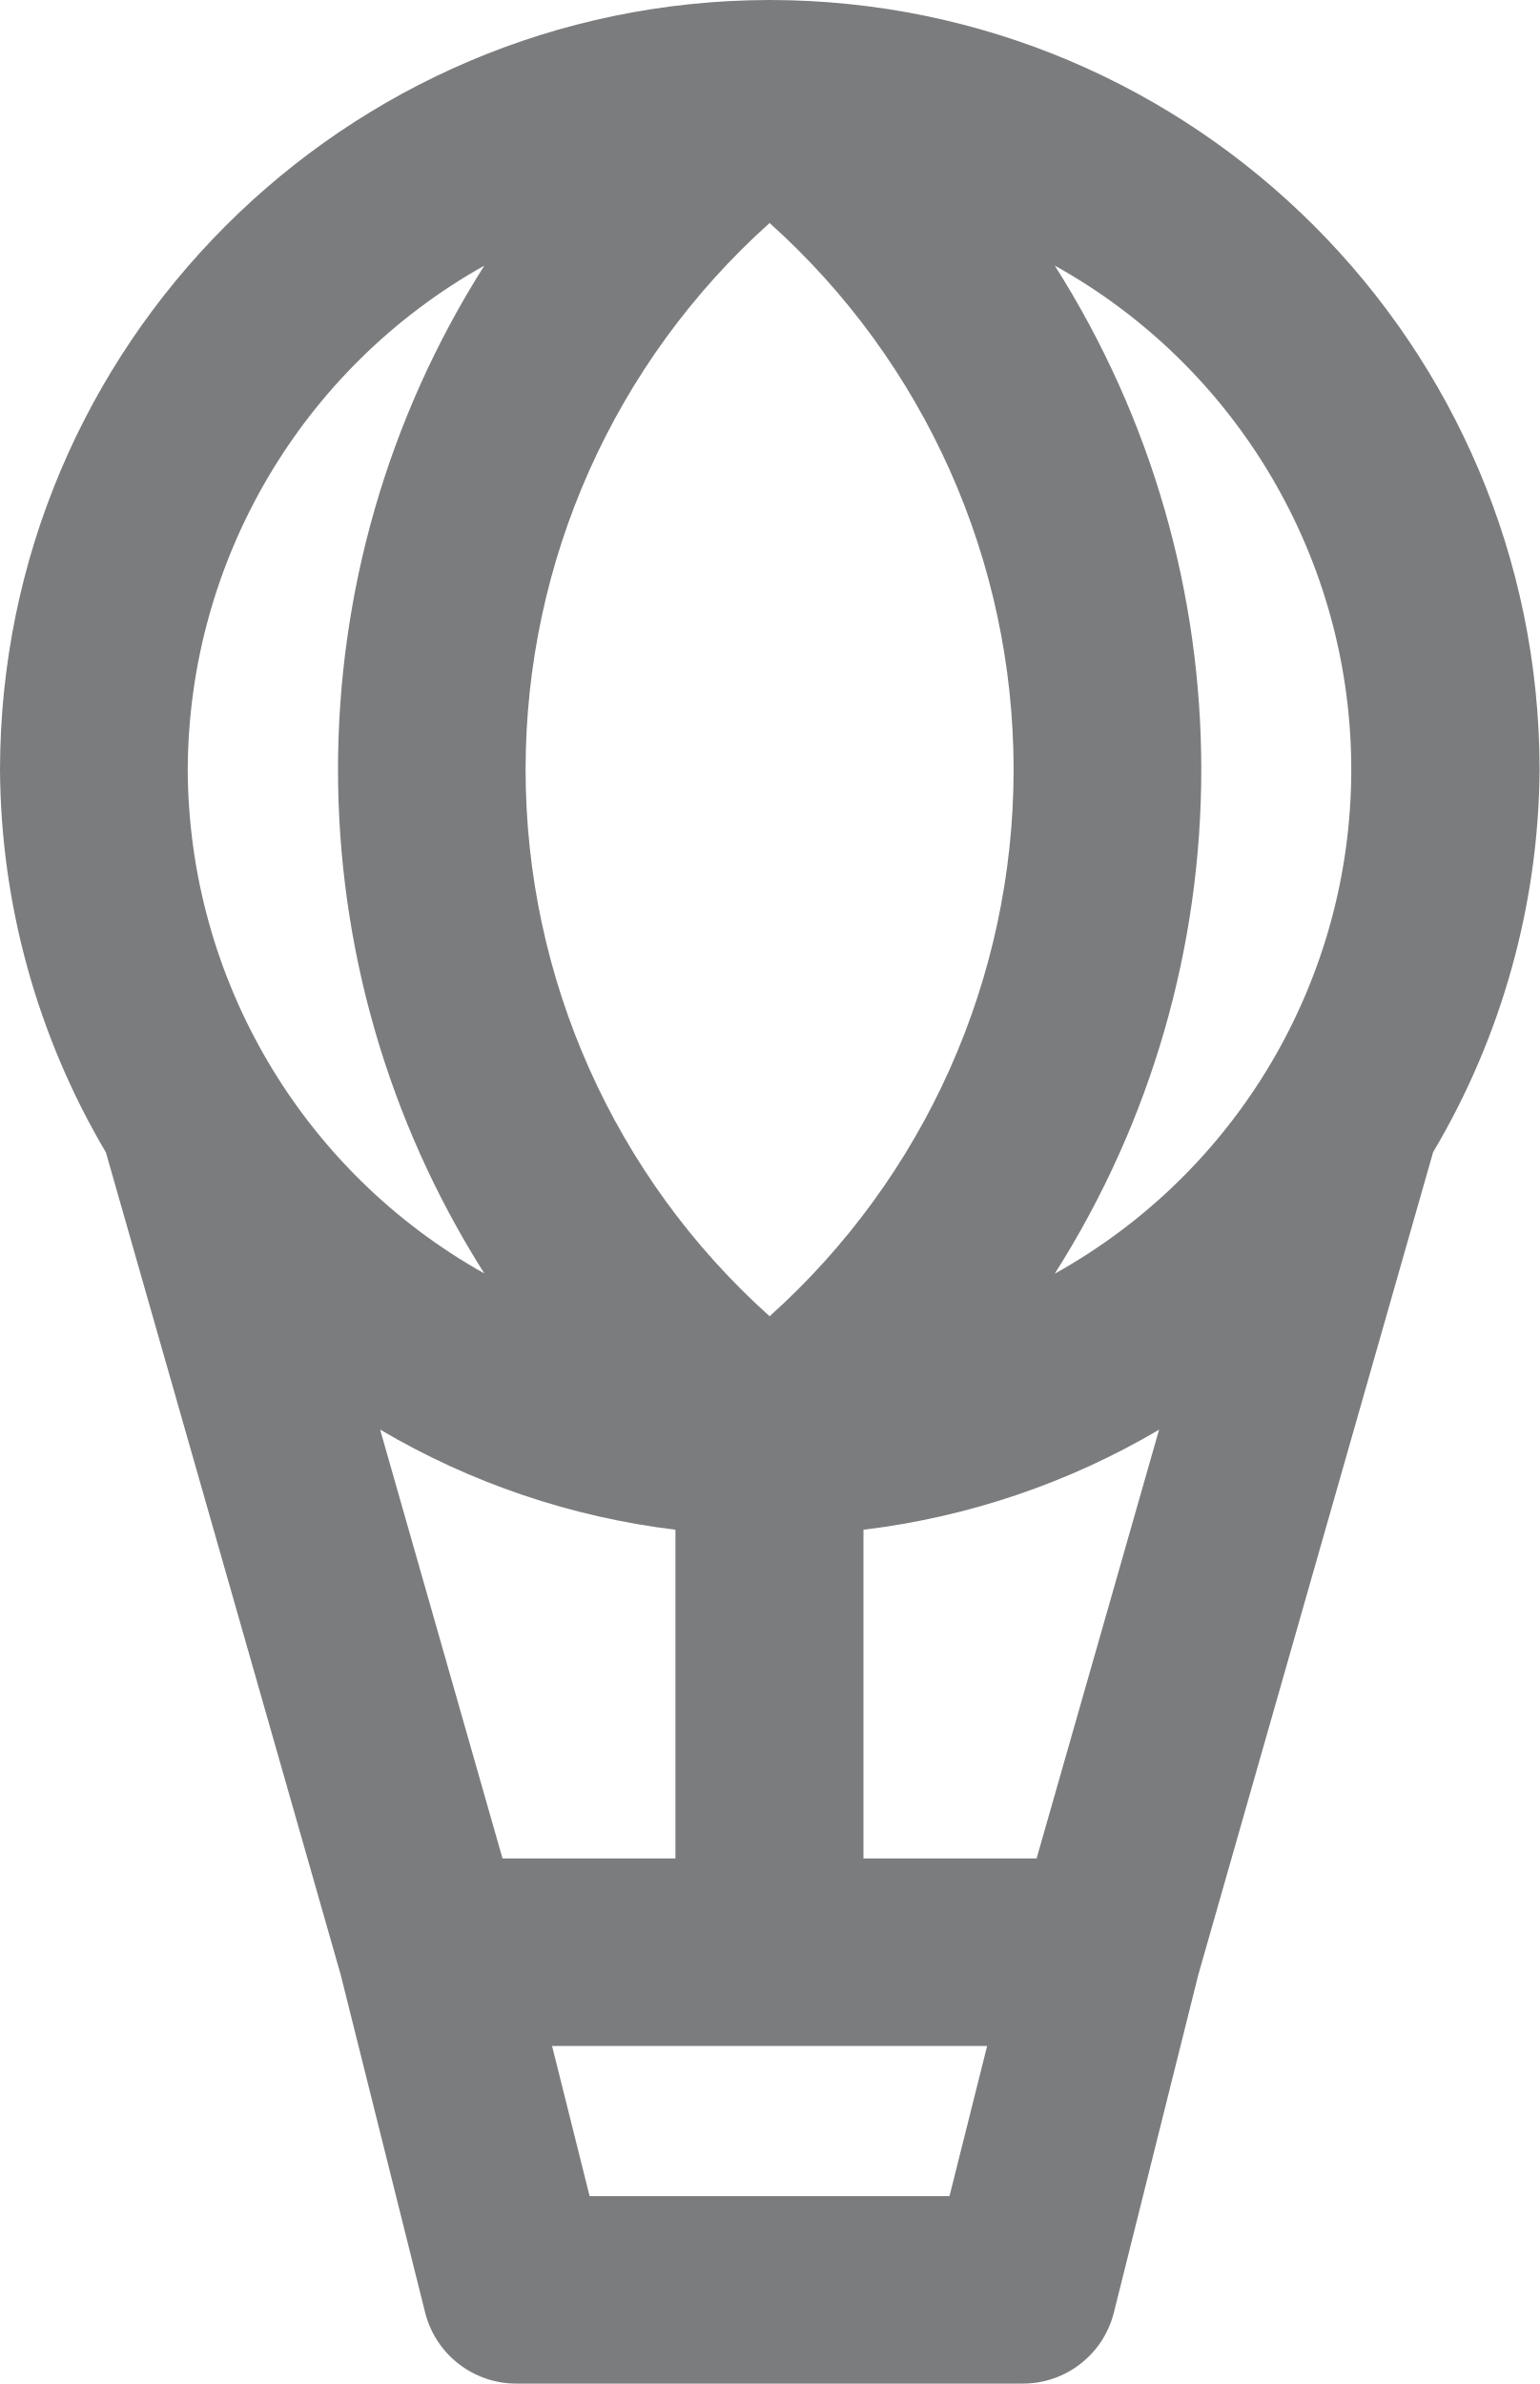
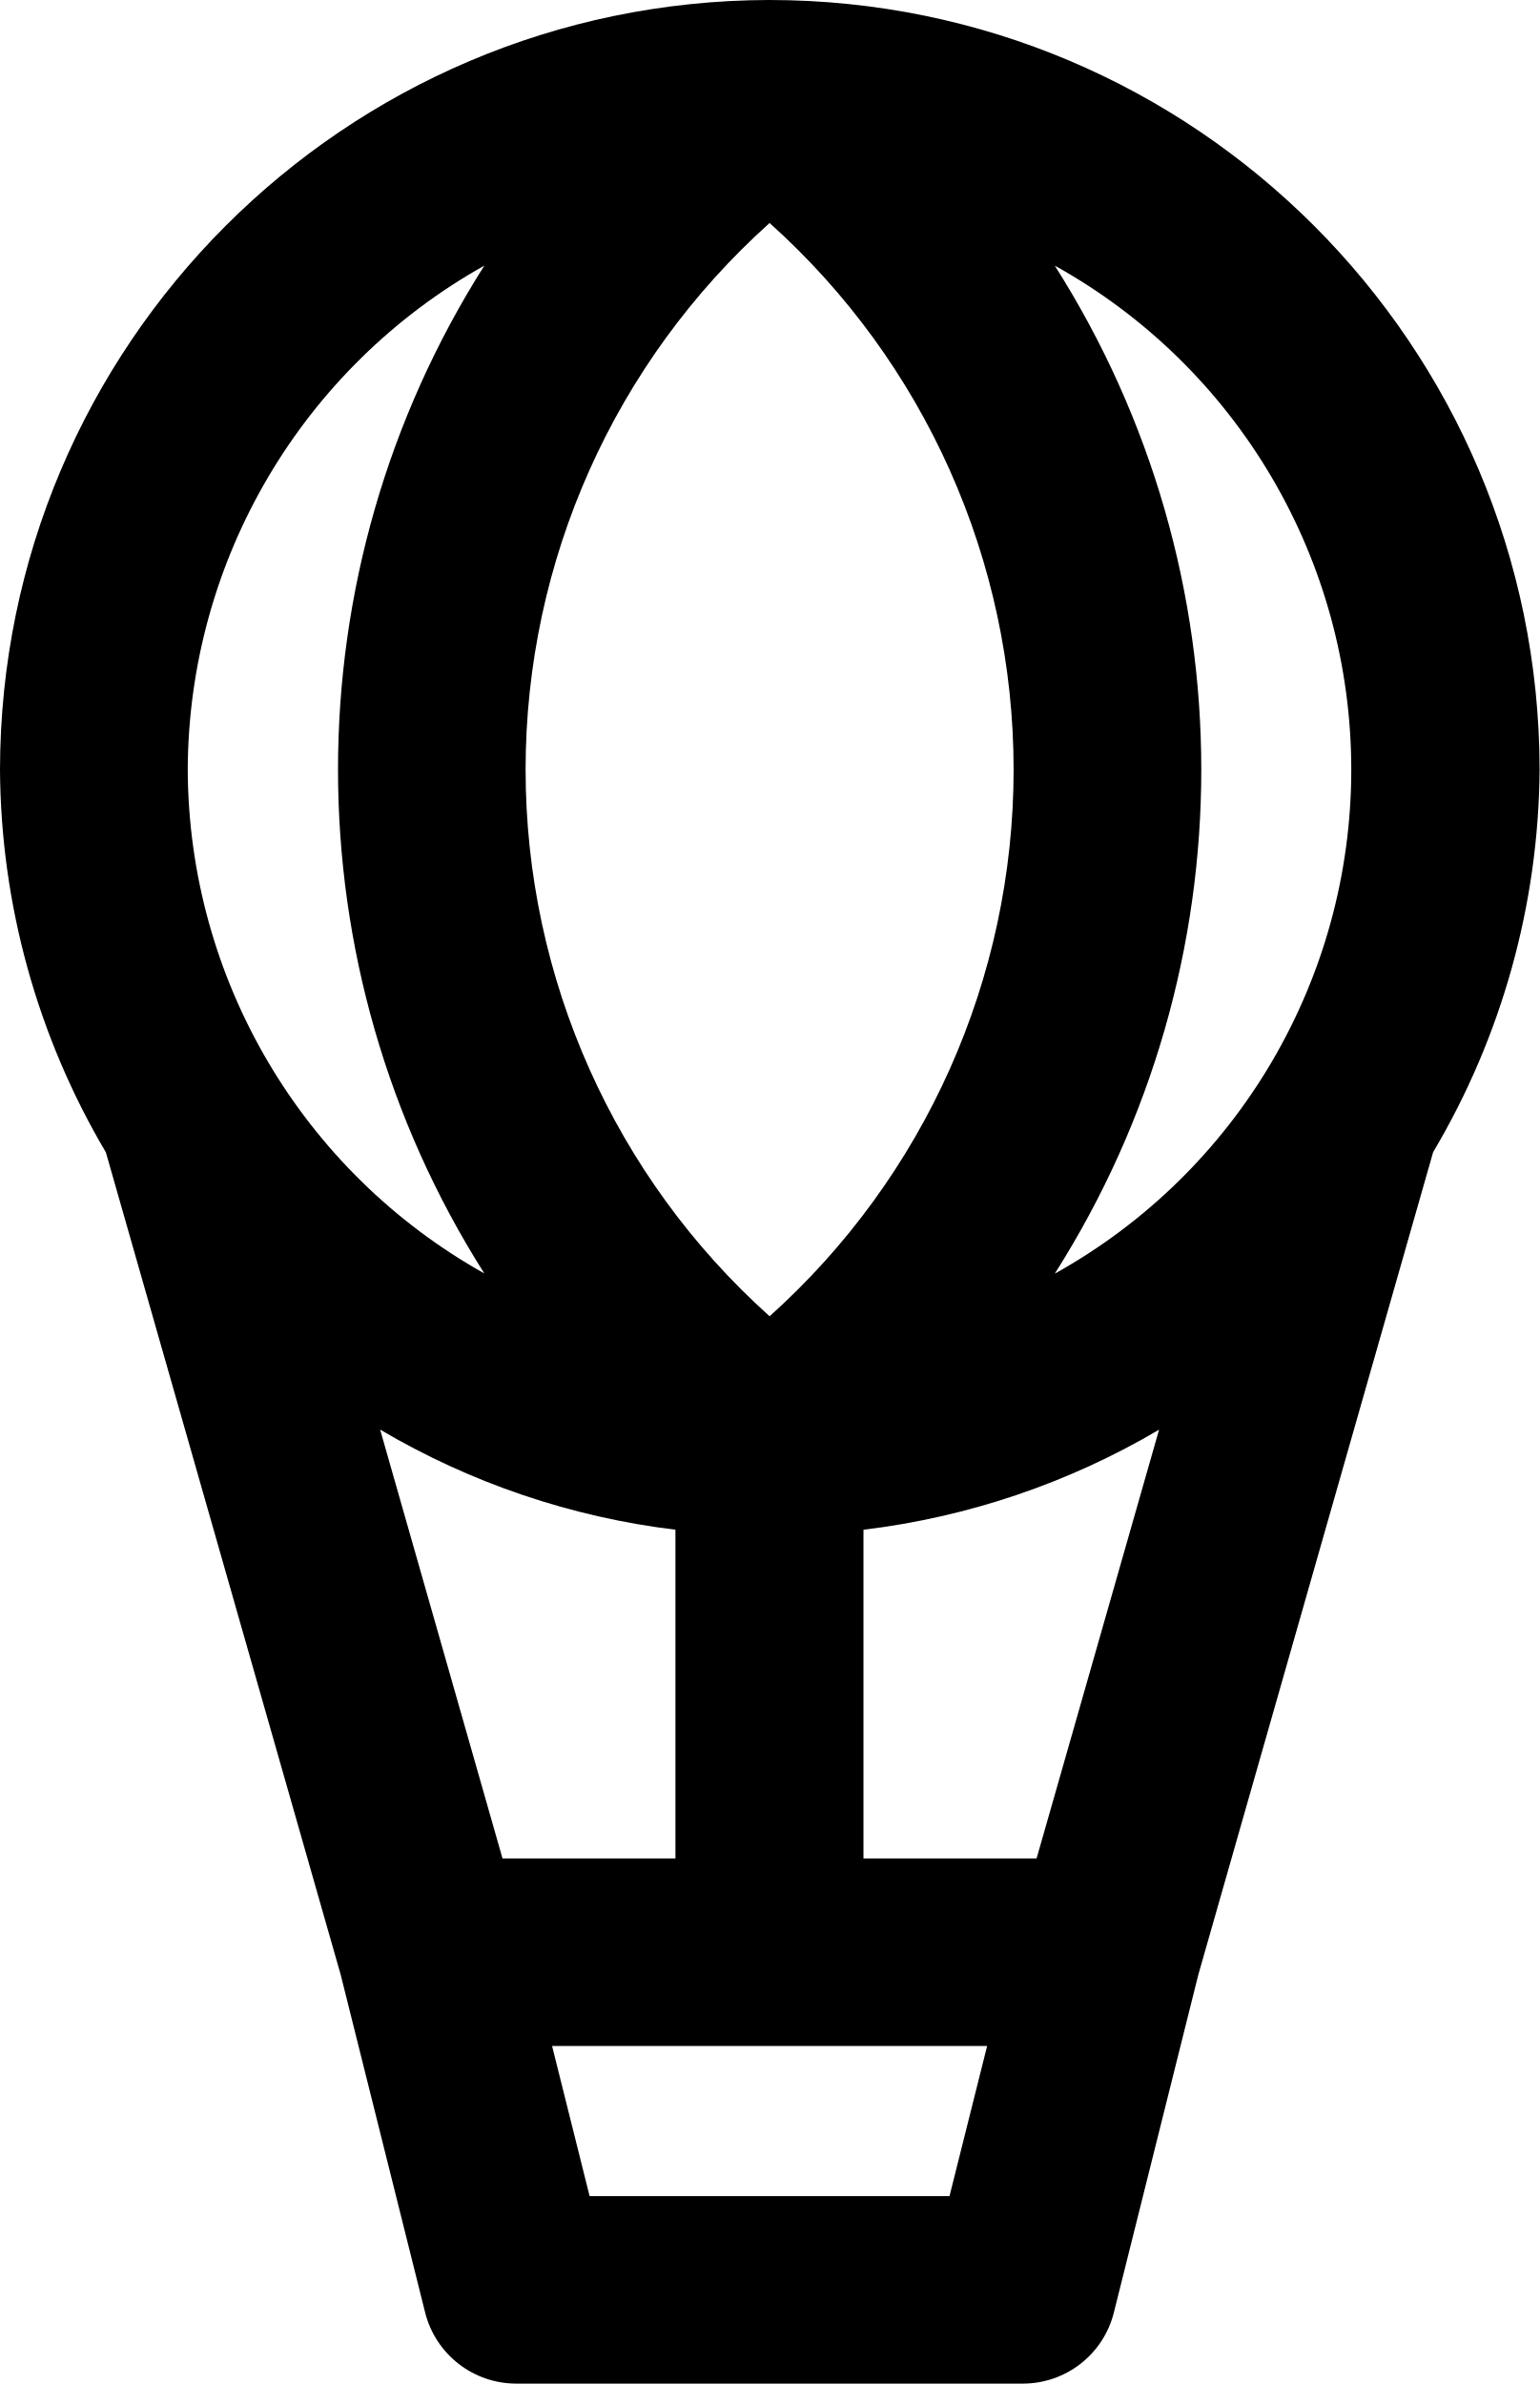
<svg xmlns="http://www.w3.org/2000/svg" width="15.496" height="24" viewBox="0 0 15.496 24">
-   <path id="Path_15" data-name="Path 15" d="M11.648,1.65h-.009A7.759,7.759,0,0,0,3.9,9.4a7.658,7.658,0,0,0,1.066,3.851L7.33,21.53v0l.85,3.4a.946.946,0,0,0,.917.716h5.1a.944.944,0,0,0,.917-.716l.85-3.4v0l2.364-8.281A7.657,7.657,0,0,0,19.4,9.4,7.756,7.756,0,0,0,11.648,1.65Zm0,2.245a7.392,7.392,0,0,1,0,11.006,7.392,7.392,0,0,1,0-11.006ZM5.79,9.4A5.842,5.842,0,0,1,8.776,4.324a9.472,9.472,0,0,0,0,10.146A5.839,5.839,0,0,1,5.79,9.4ZM8.959,20.359,7.727,16.042A7.663,7.663,0,0,0,10.7,17.05v3.309Zm4.5,3.4H9.836l-.378-1.512h4.38Zm.877-3.4H12.593V17.05a7.663,7.663,0,0,0,2.976-1.007Zm.183-5.887a9.465,9.465,0,0,0,0-10.148,5.805,5.805,0,0,1,0,10.148Z" transform="translate(-3.9 -1.65)" fill="#7b7c7e" />
+   <path id="Path_15" data-name="Path 15" d="M11.648,1.65h-.009A7.759,7.759,0,0,0,3.9,9.4a7.658,7.658,0,0,0,1.066,3.851L7.33,21.53v0l.85,3.4a.946.946,0,0,0,.917.716h5.1a.944.944,0,0,0,.917-.716l.85-3.4v0l2.364-8.281A7.657,7.657,0,0,0,19.4,9.4,7.756,7.756,0,0,0,11.648,1.65Zm0,2.245a7.392,7.392,0,0,1,0,11.006,7.392,7.392,0,0,1,0-11.006ZM5.79,9.4A5.842,5.842,0,0,1,8.776,4.324a9.472,9.472,0,0,0,0,10.146A5.839,5.839,0,0,1,5.79,9.4ZM8.959,20.359,7.727,16.042A7.663,7.663,0,0,0,10.7,17.05v3.309Zm4.5,3.4H9.836l-.378-1.512h4.38Zm.877-3.4H12.593V17.05a7.663,7.663,0,0,0,2.976-1.007Zm.183-5.887a9.465,9.465,0,0,0,0-10.148,5.805,5.805,0,0,1,0,10.148Z" transform="translate(-3.9 -1.65)" fill="currentColor" />
</svg>
